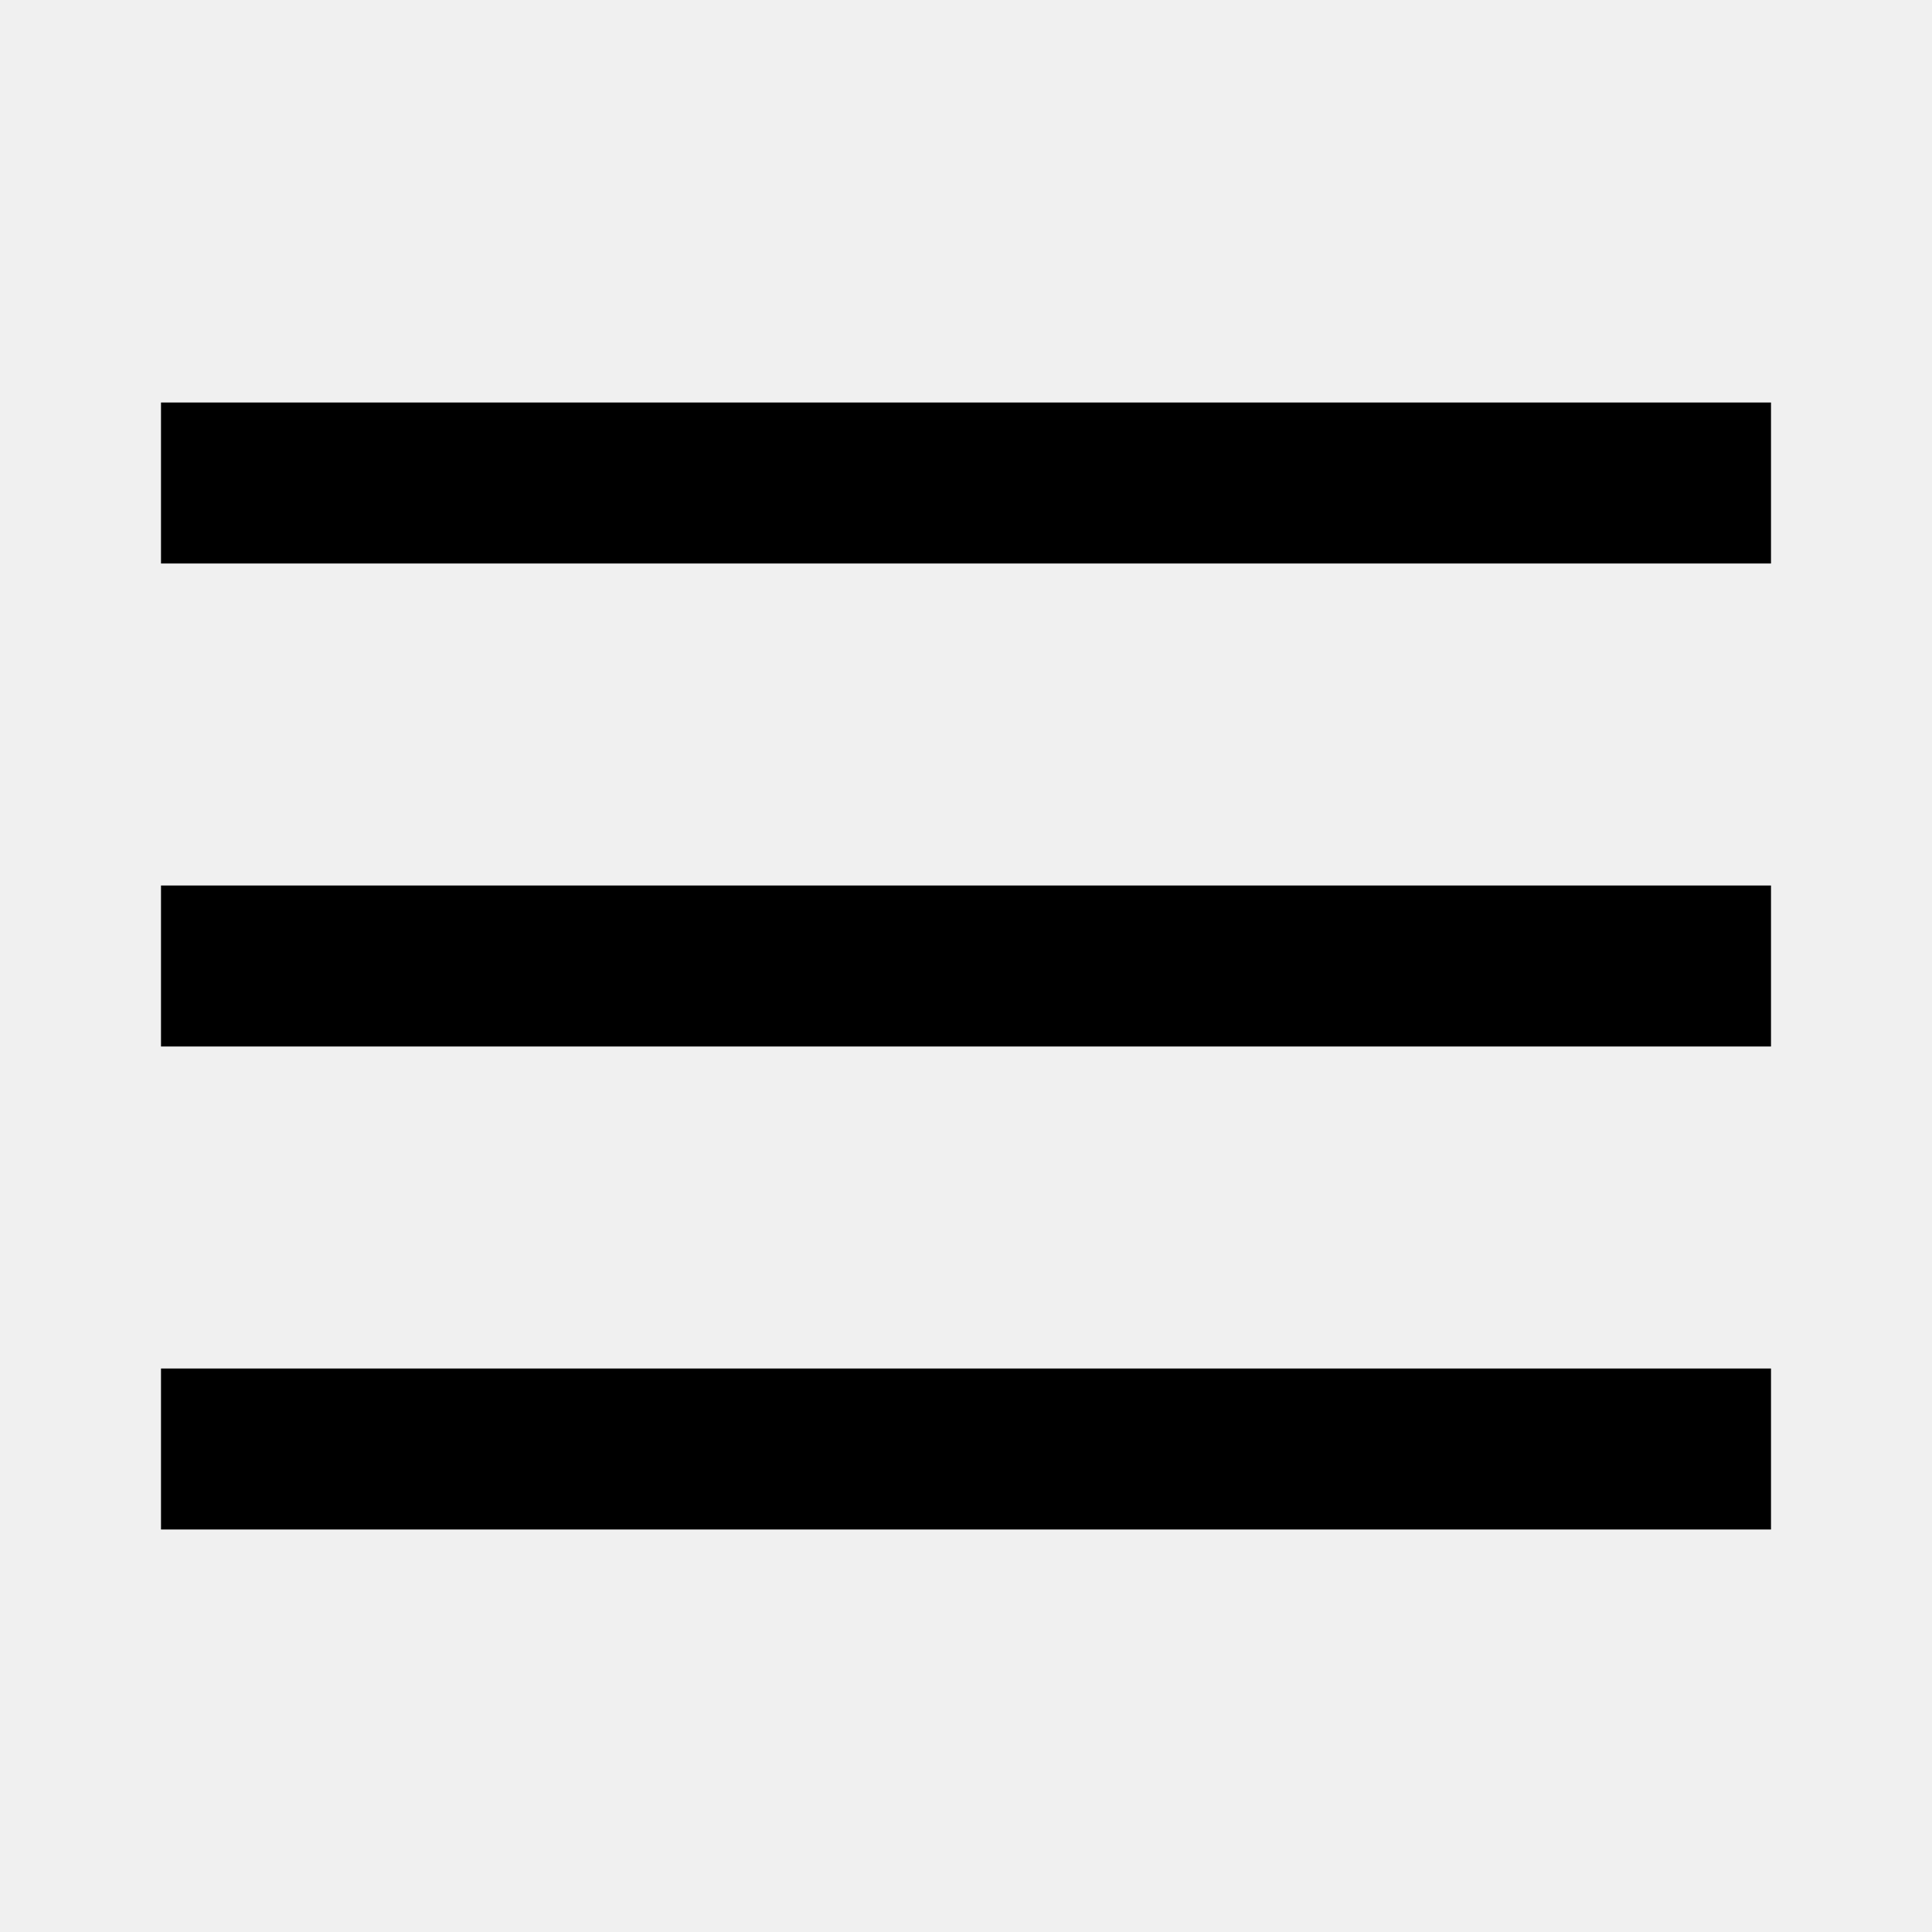
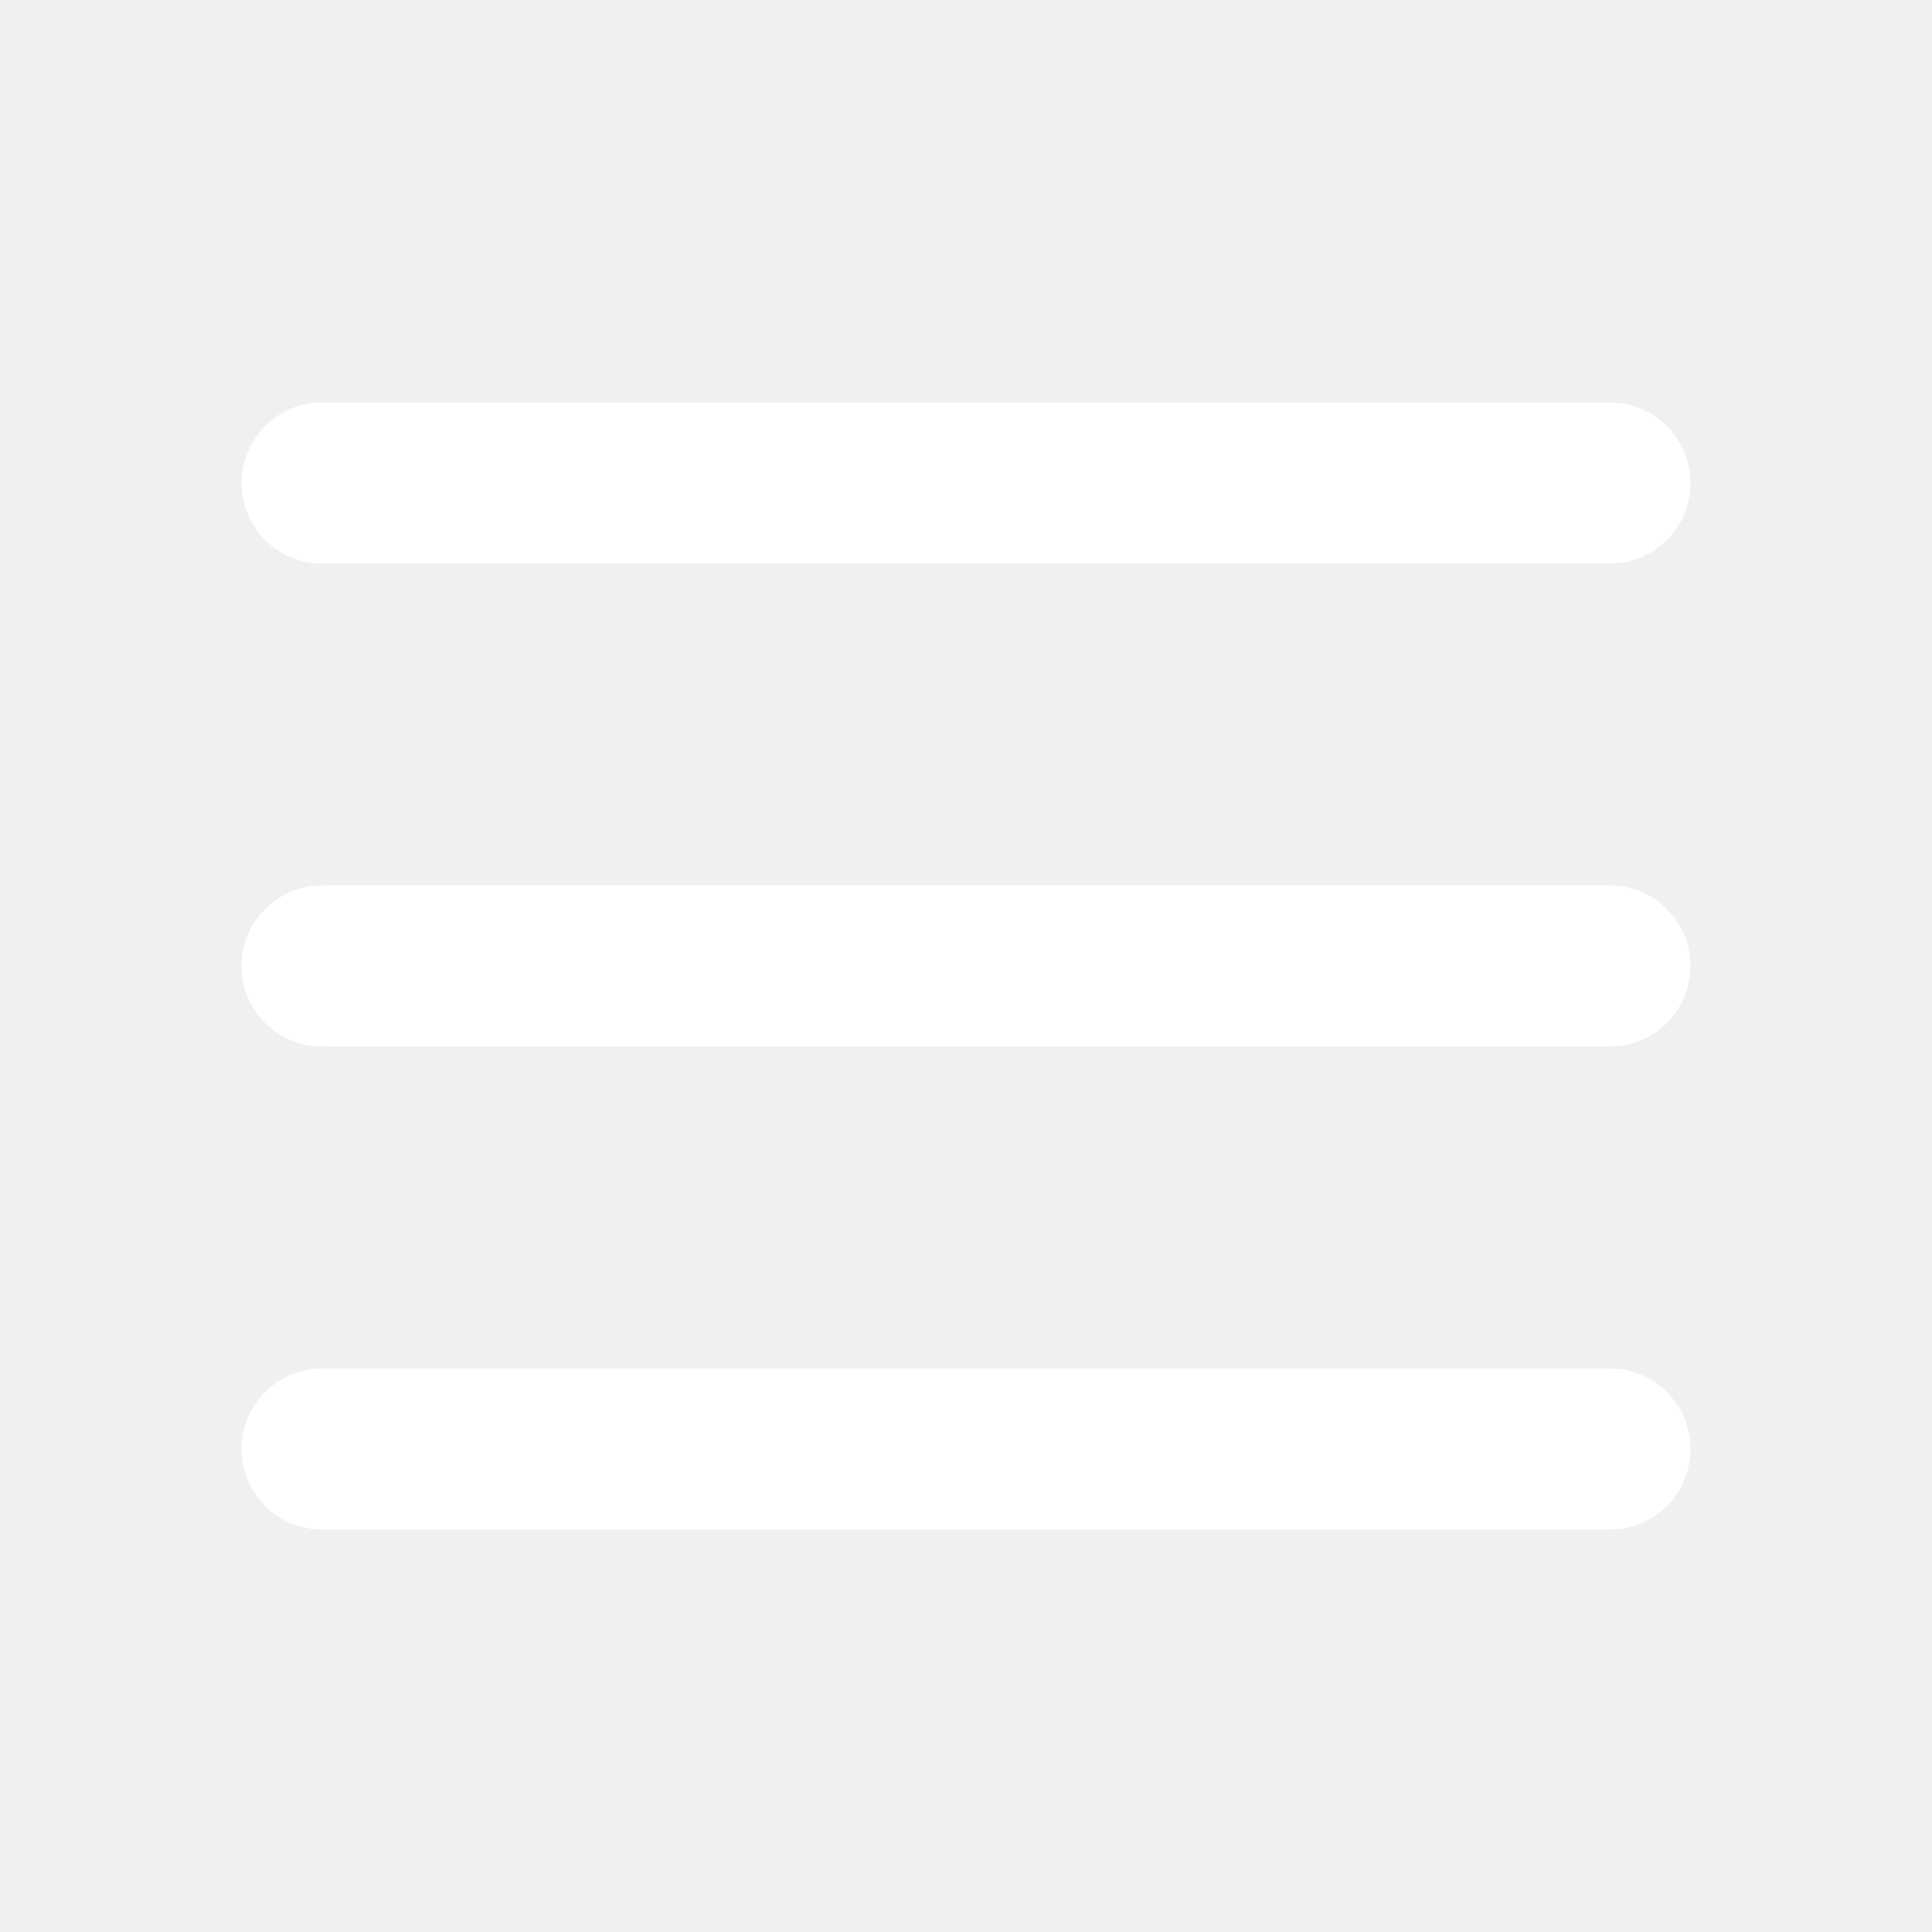
- <svg xmlns="http://www.w3.org/2000/svg" width="24" height="24" viewBox="0 0 24 24" fill="none">
-   <path d="M2 5H22V7H2V5Z" fill="black" />
-   <path d="M2 11H22V13H2V11Z" fill="black" />
-   <path d="M2 17H22V19H2V17Z" fill="black" />
+ <svg xmlns="http://www.w3.org/2000/svg" width="24" height="24" viewBox="0 0 24 24" fill="none" stroke="white" stroke-width="2" stroke-linecap="round" stroke-linejoin="round" class="icon icon-tabler icons-tabler-outline icon-tabler-menu-2">
+   <path stroke="none" d="M0 0h24v24H0z" fill="none" />
+   <path d="M4 6l16 0" />
+   <path d="M4 12l16 0" />
+   <path d="M4 18l16 0" />
</svg>
